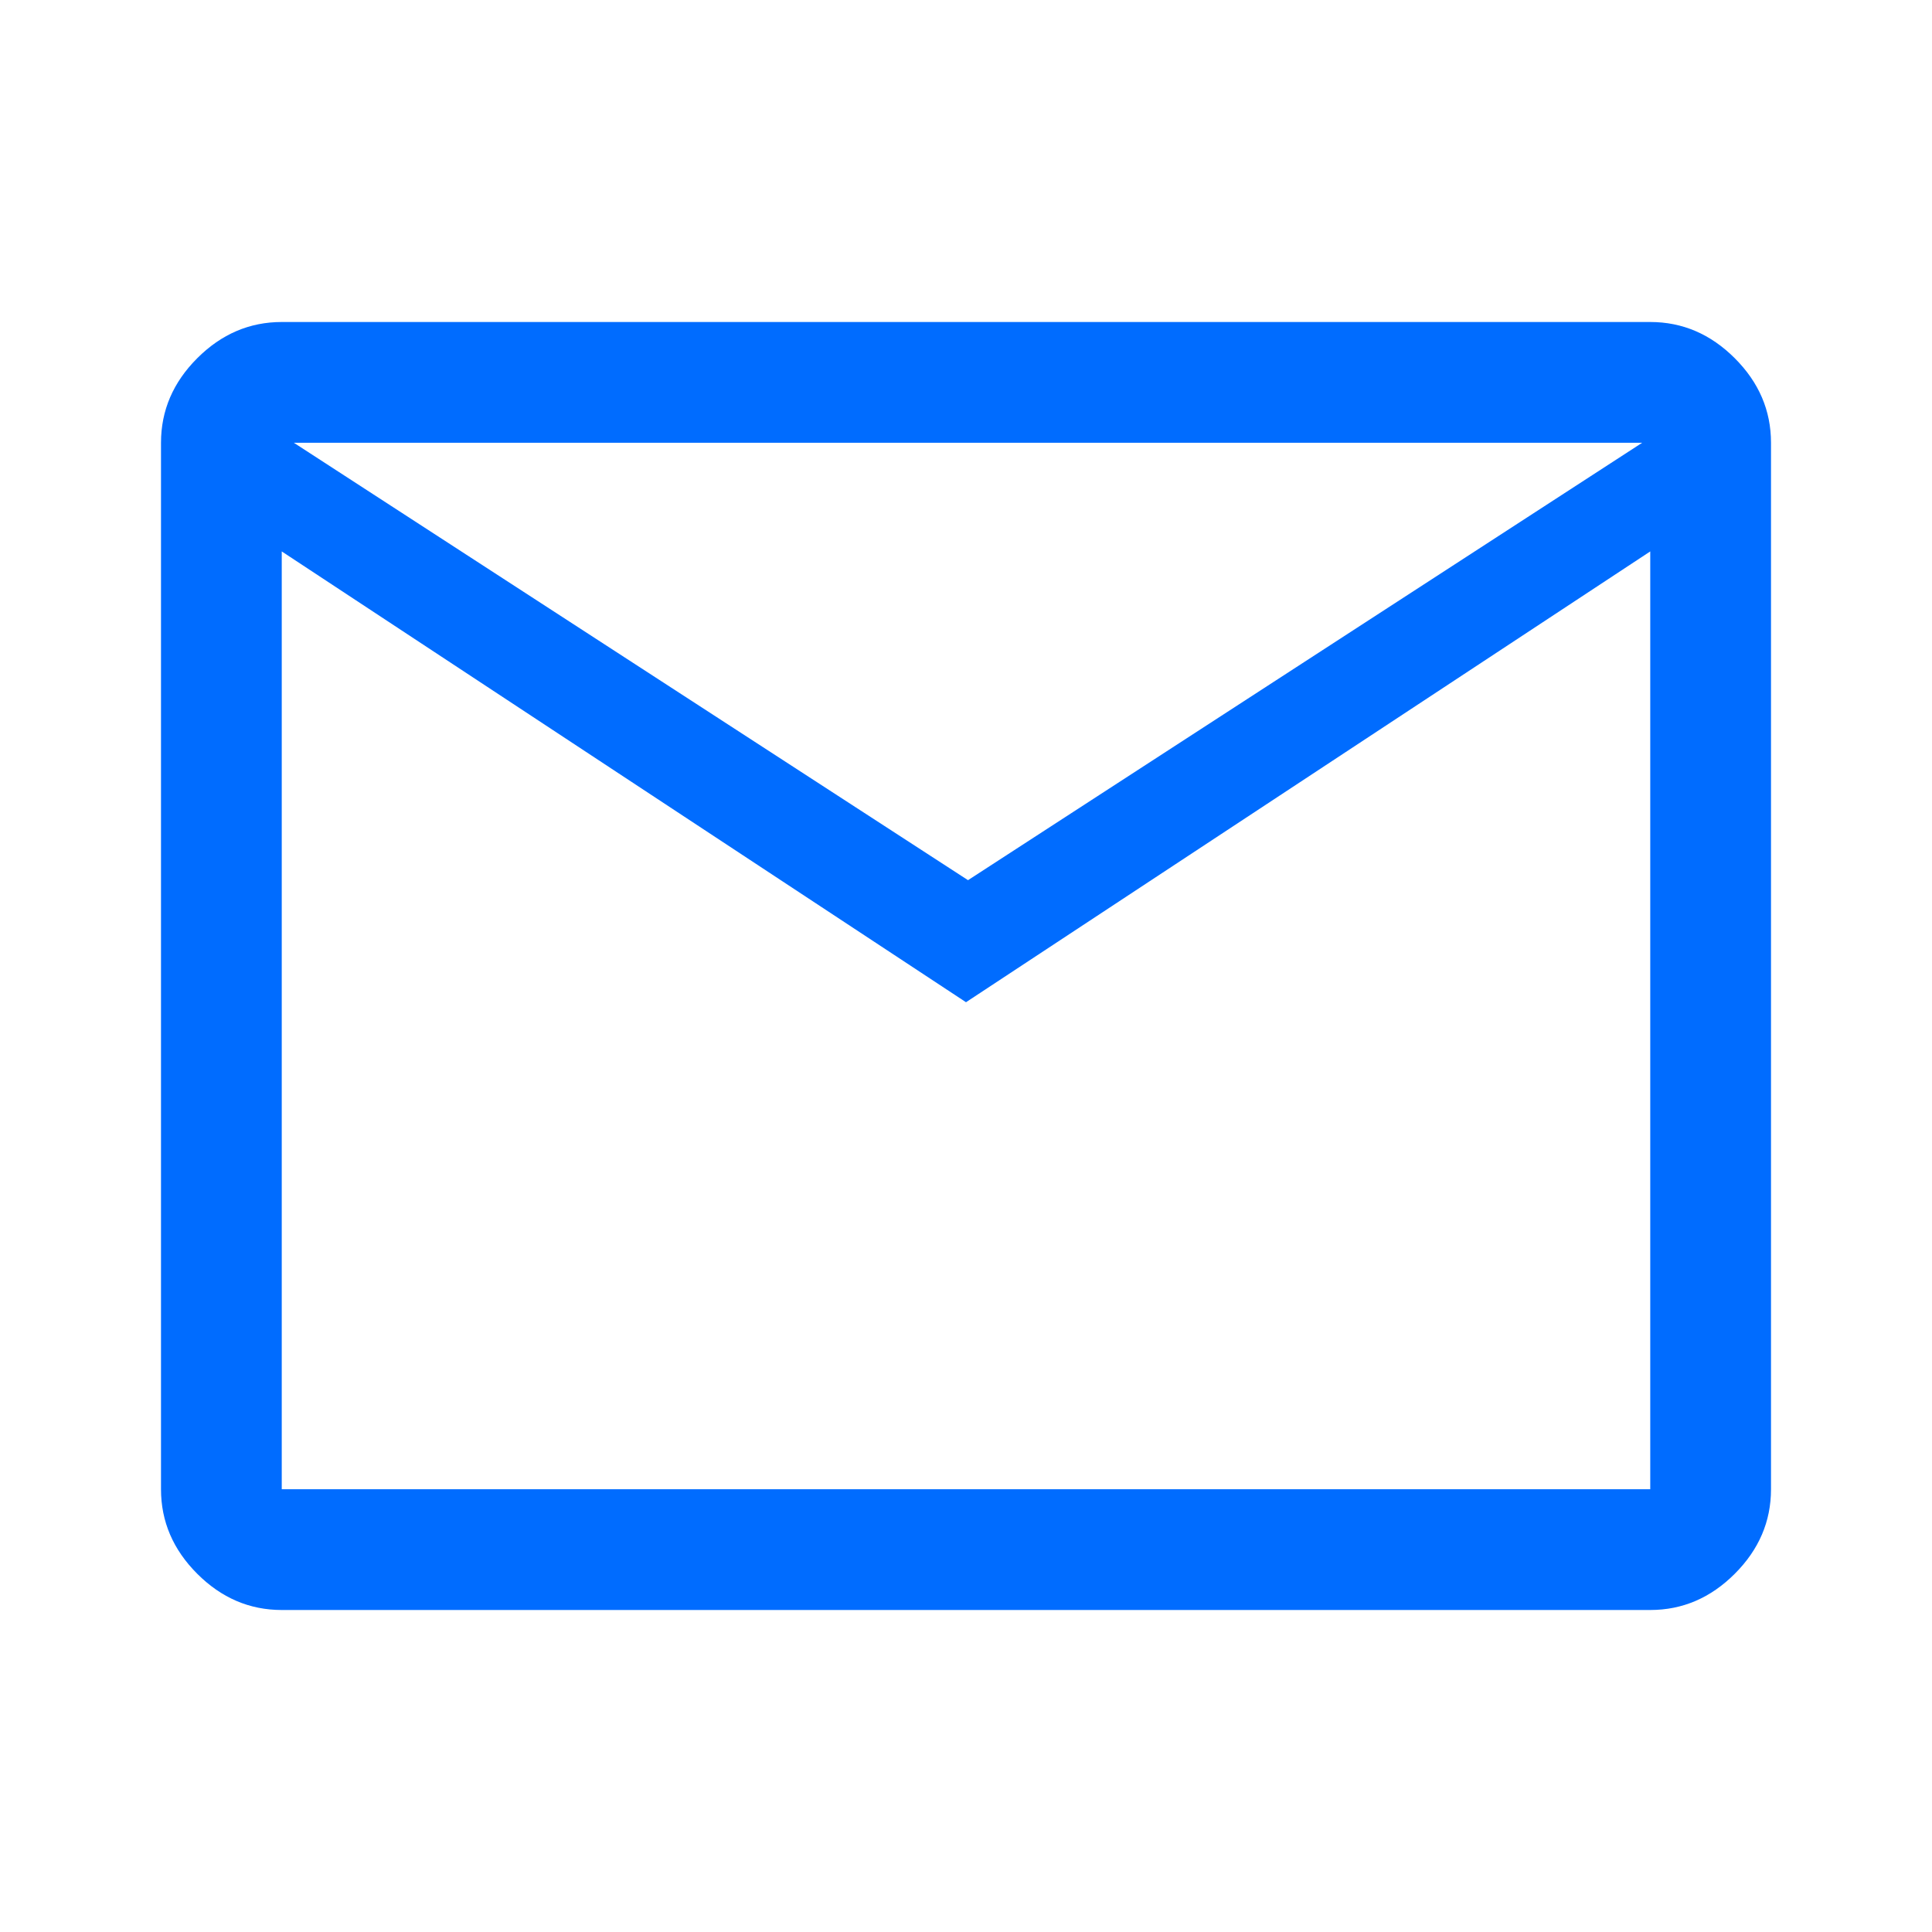
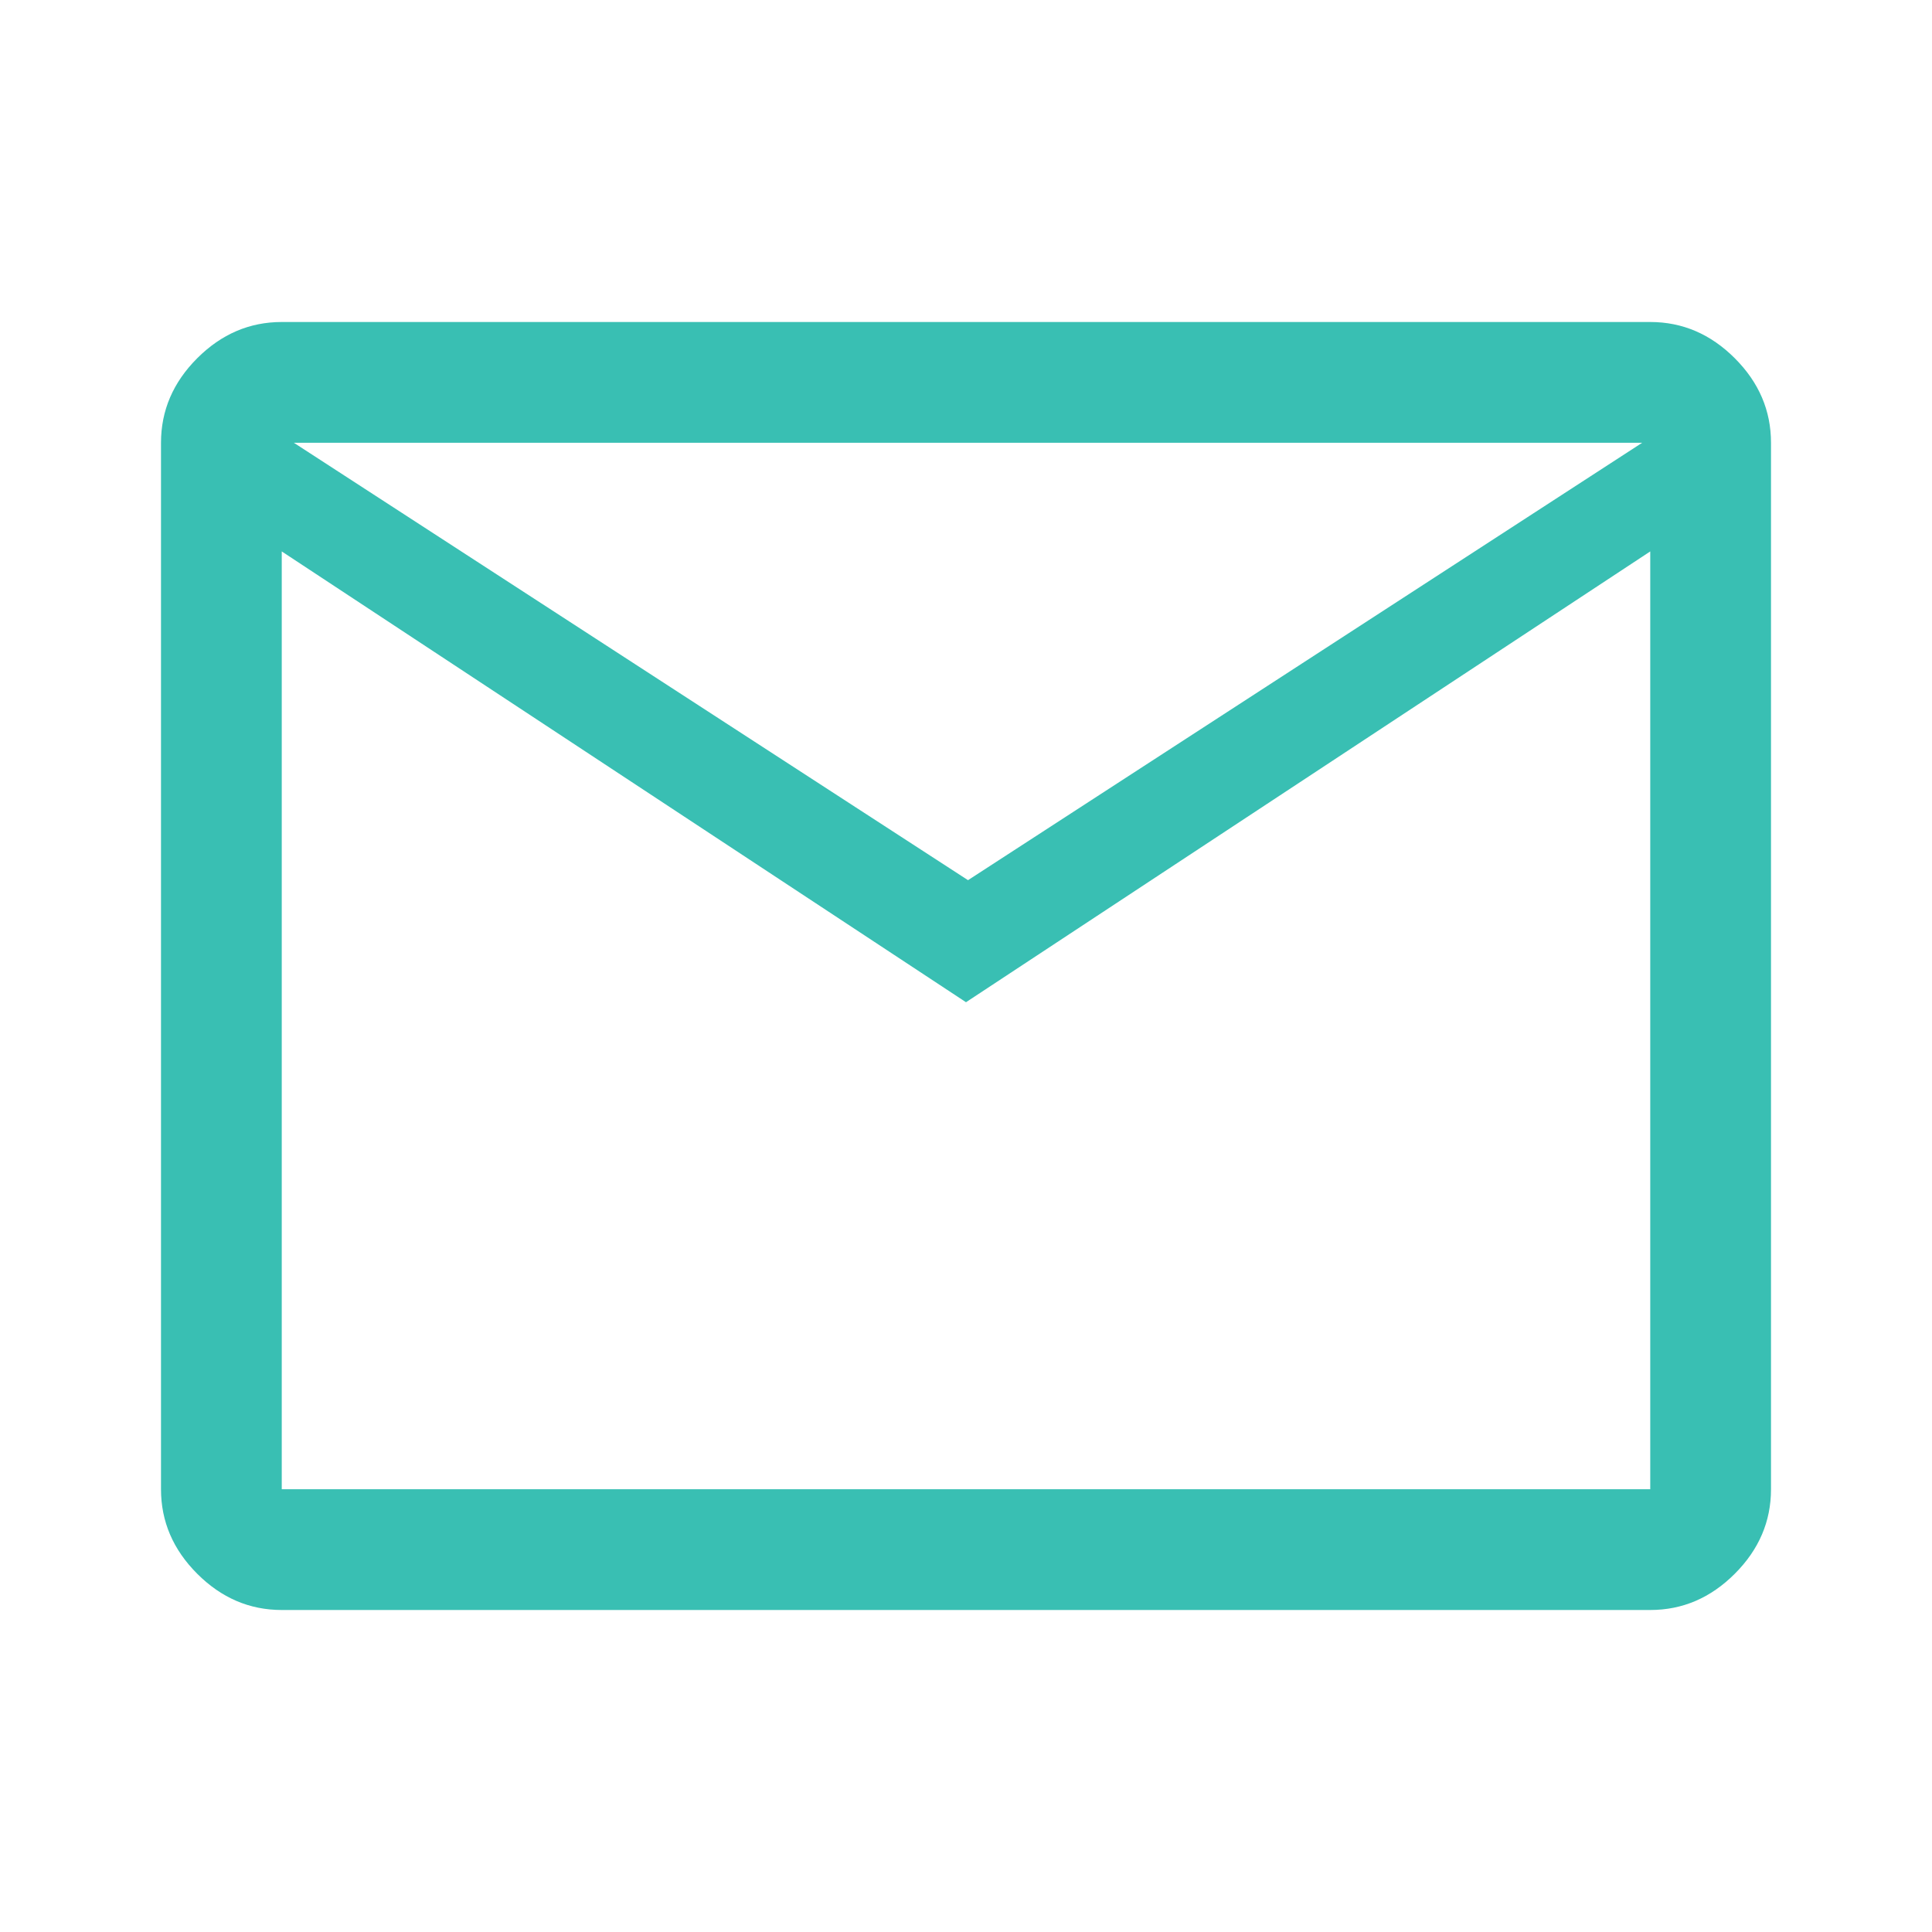
<svg xmlns="http://www.w3.org/2000/svg" id="Layer_1" version="1.1" viewBox="0 0 48 48">
  <defs>
    <style>
      .st0 {
-         fill: #006cff;
+         fill: #39bfb3;
      }
    </style>
    <linearGradient id="linear-gradient" x1="4" y1="24" x2="44" y2="24" gradientUnits="userSpaceOnUse">
      <stop offset="0" stop-color="#fe757d" />
      <stop offset="1" stop-color="#417cf6" />
    </linearGradient>
  </defs>
  <path class="st0" d="M7,40c-.8,0-1.5-.3-2.1-.9s-.9-1.3-.9-2.1V11c0-.8.3-1.5.9-2.1s1.3-.9,2.1-.9h34c.8,0,1.5.3,2.1.9s.9,1.3.9,2.1v26c0,.8-.3,1.5-.9,2.1s-1.3.9-2.1.9H7ZM24,24.9L7,13.7v23.3h34V13.7l-17,11.2ZM24,21.9l16.8-10.9H7.3l16.8,10.9ZM7,13.7v-2.8,26V13.7Z" />
</svg>
